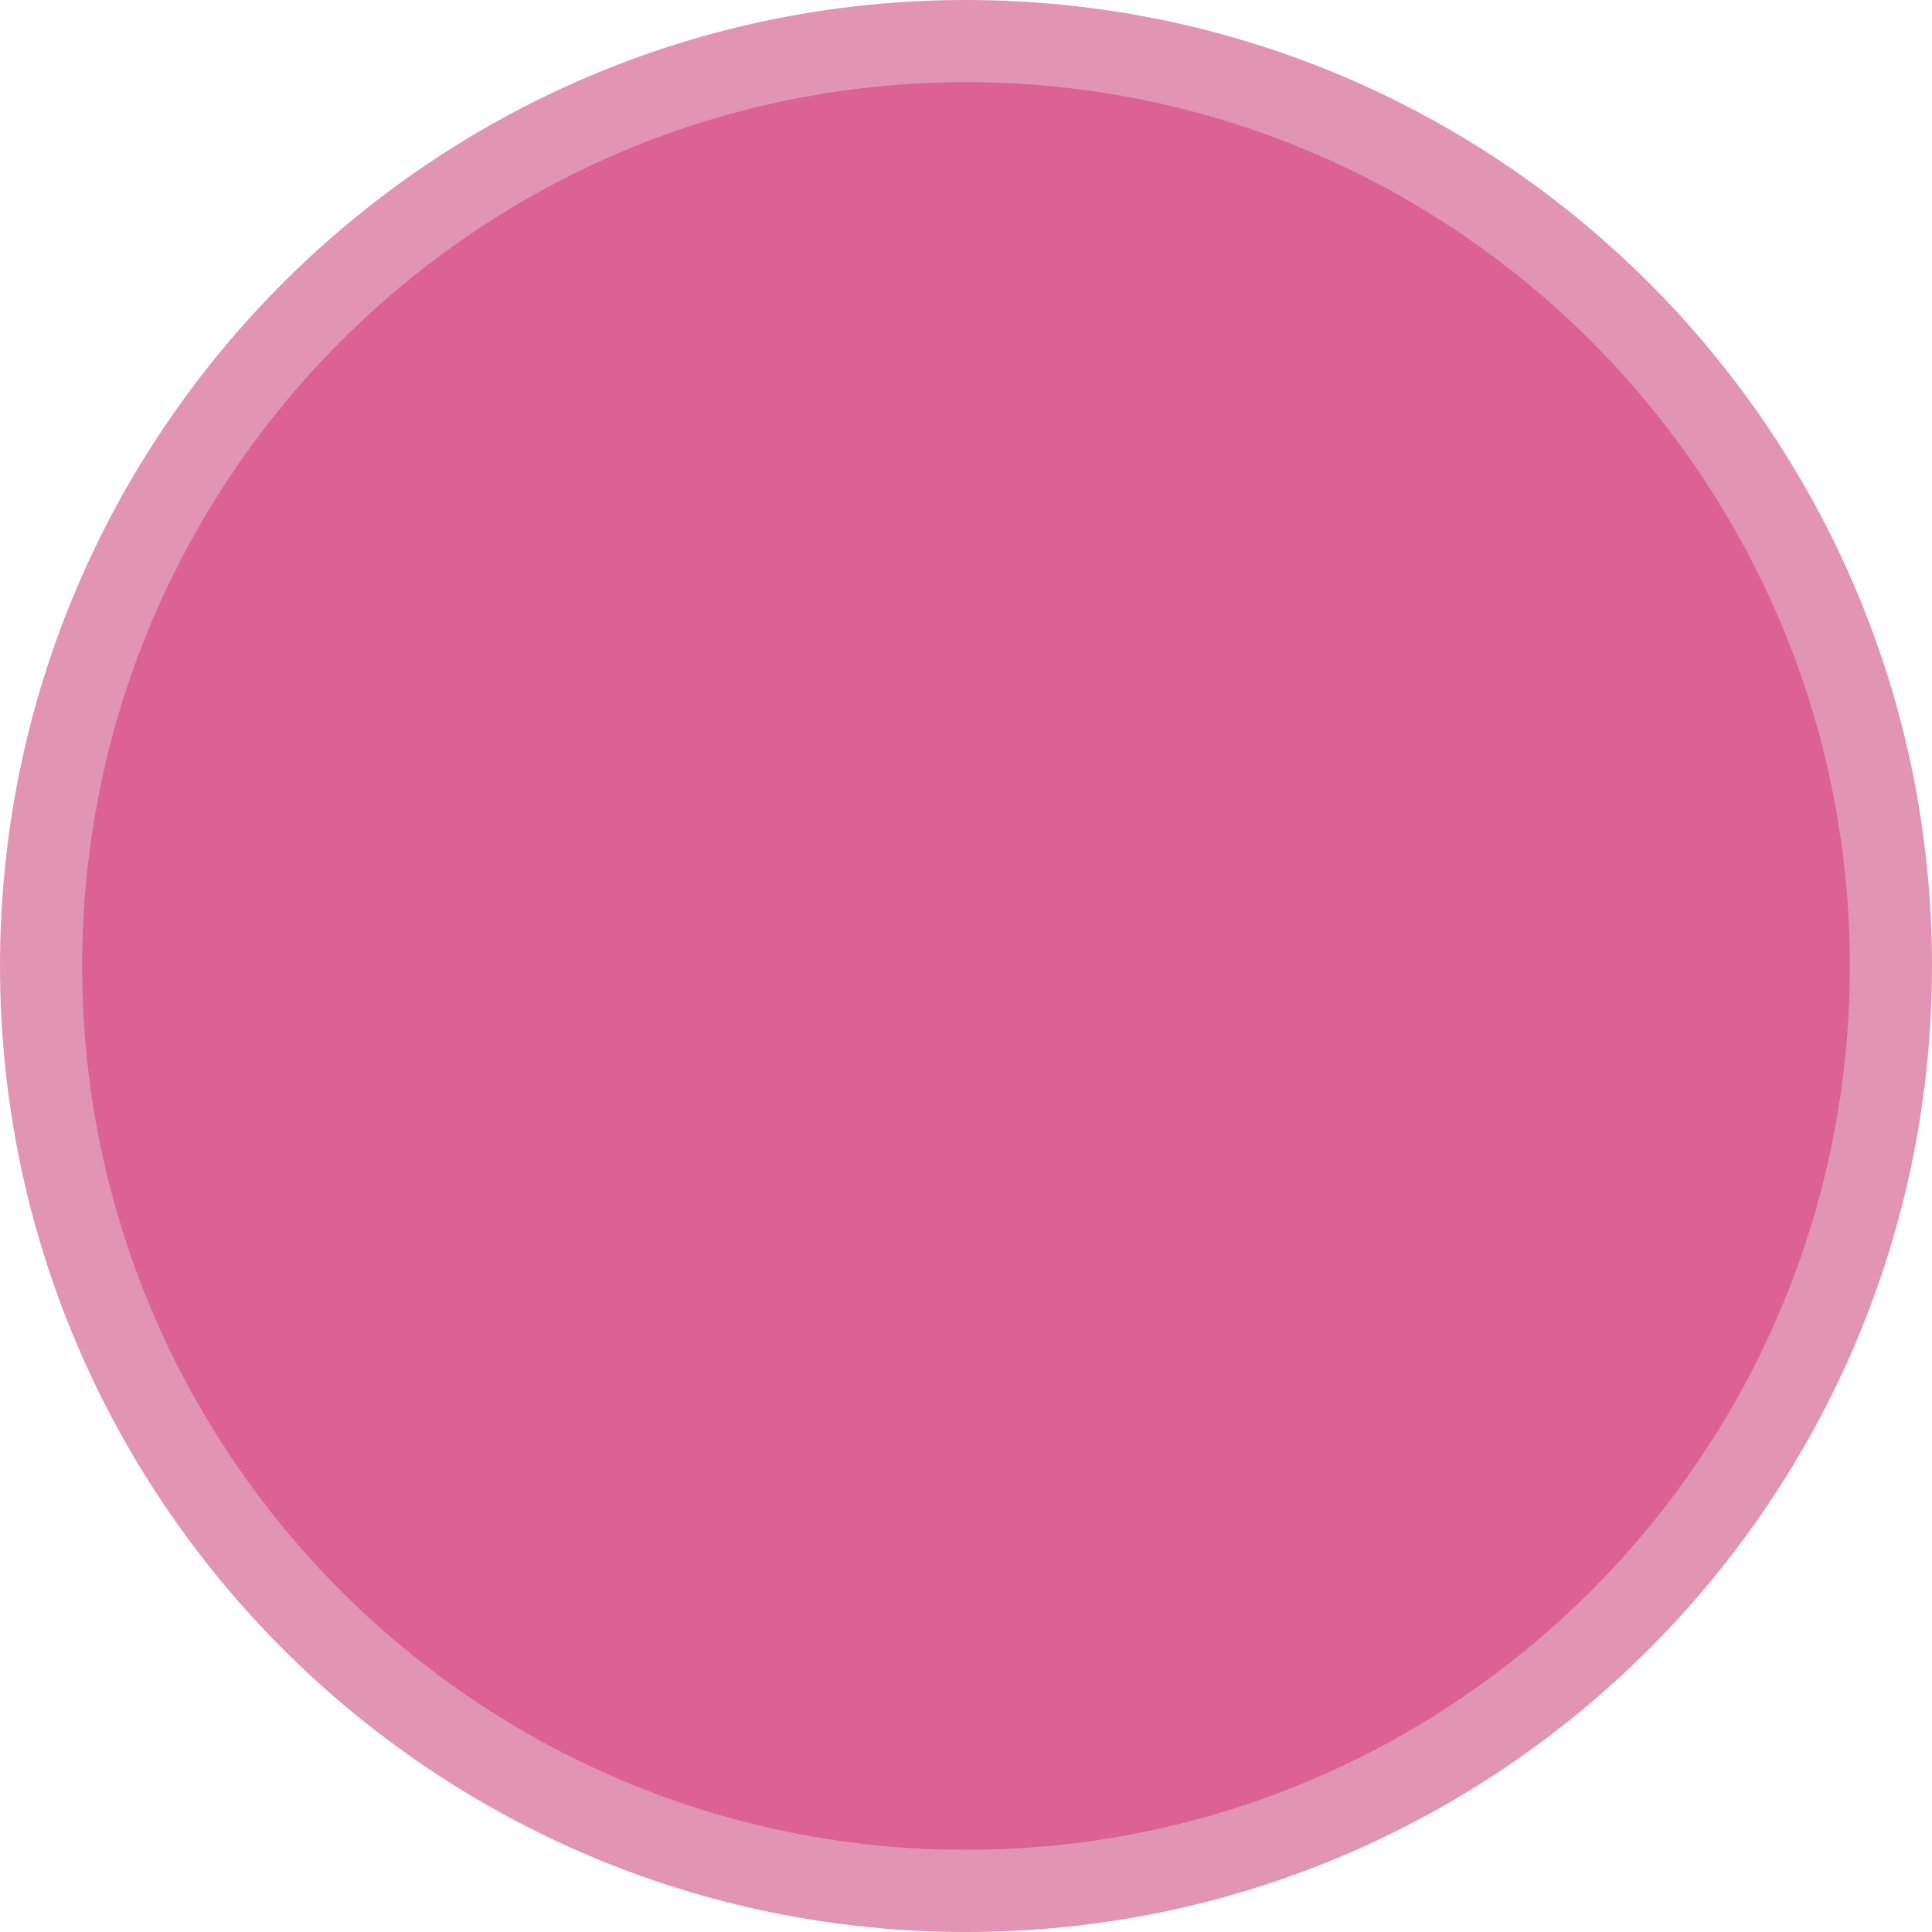
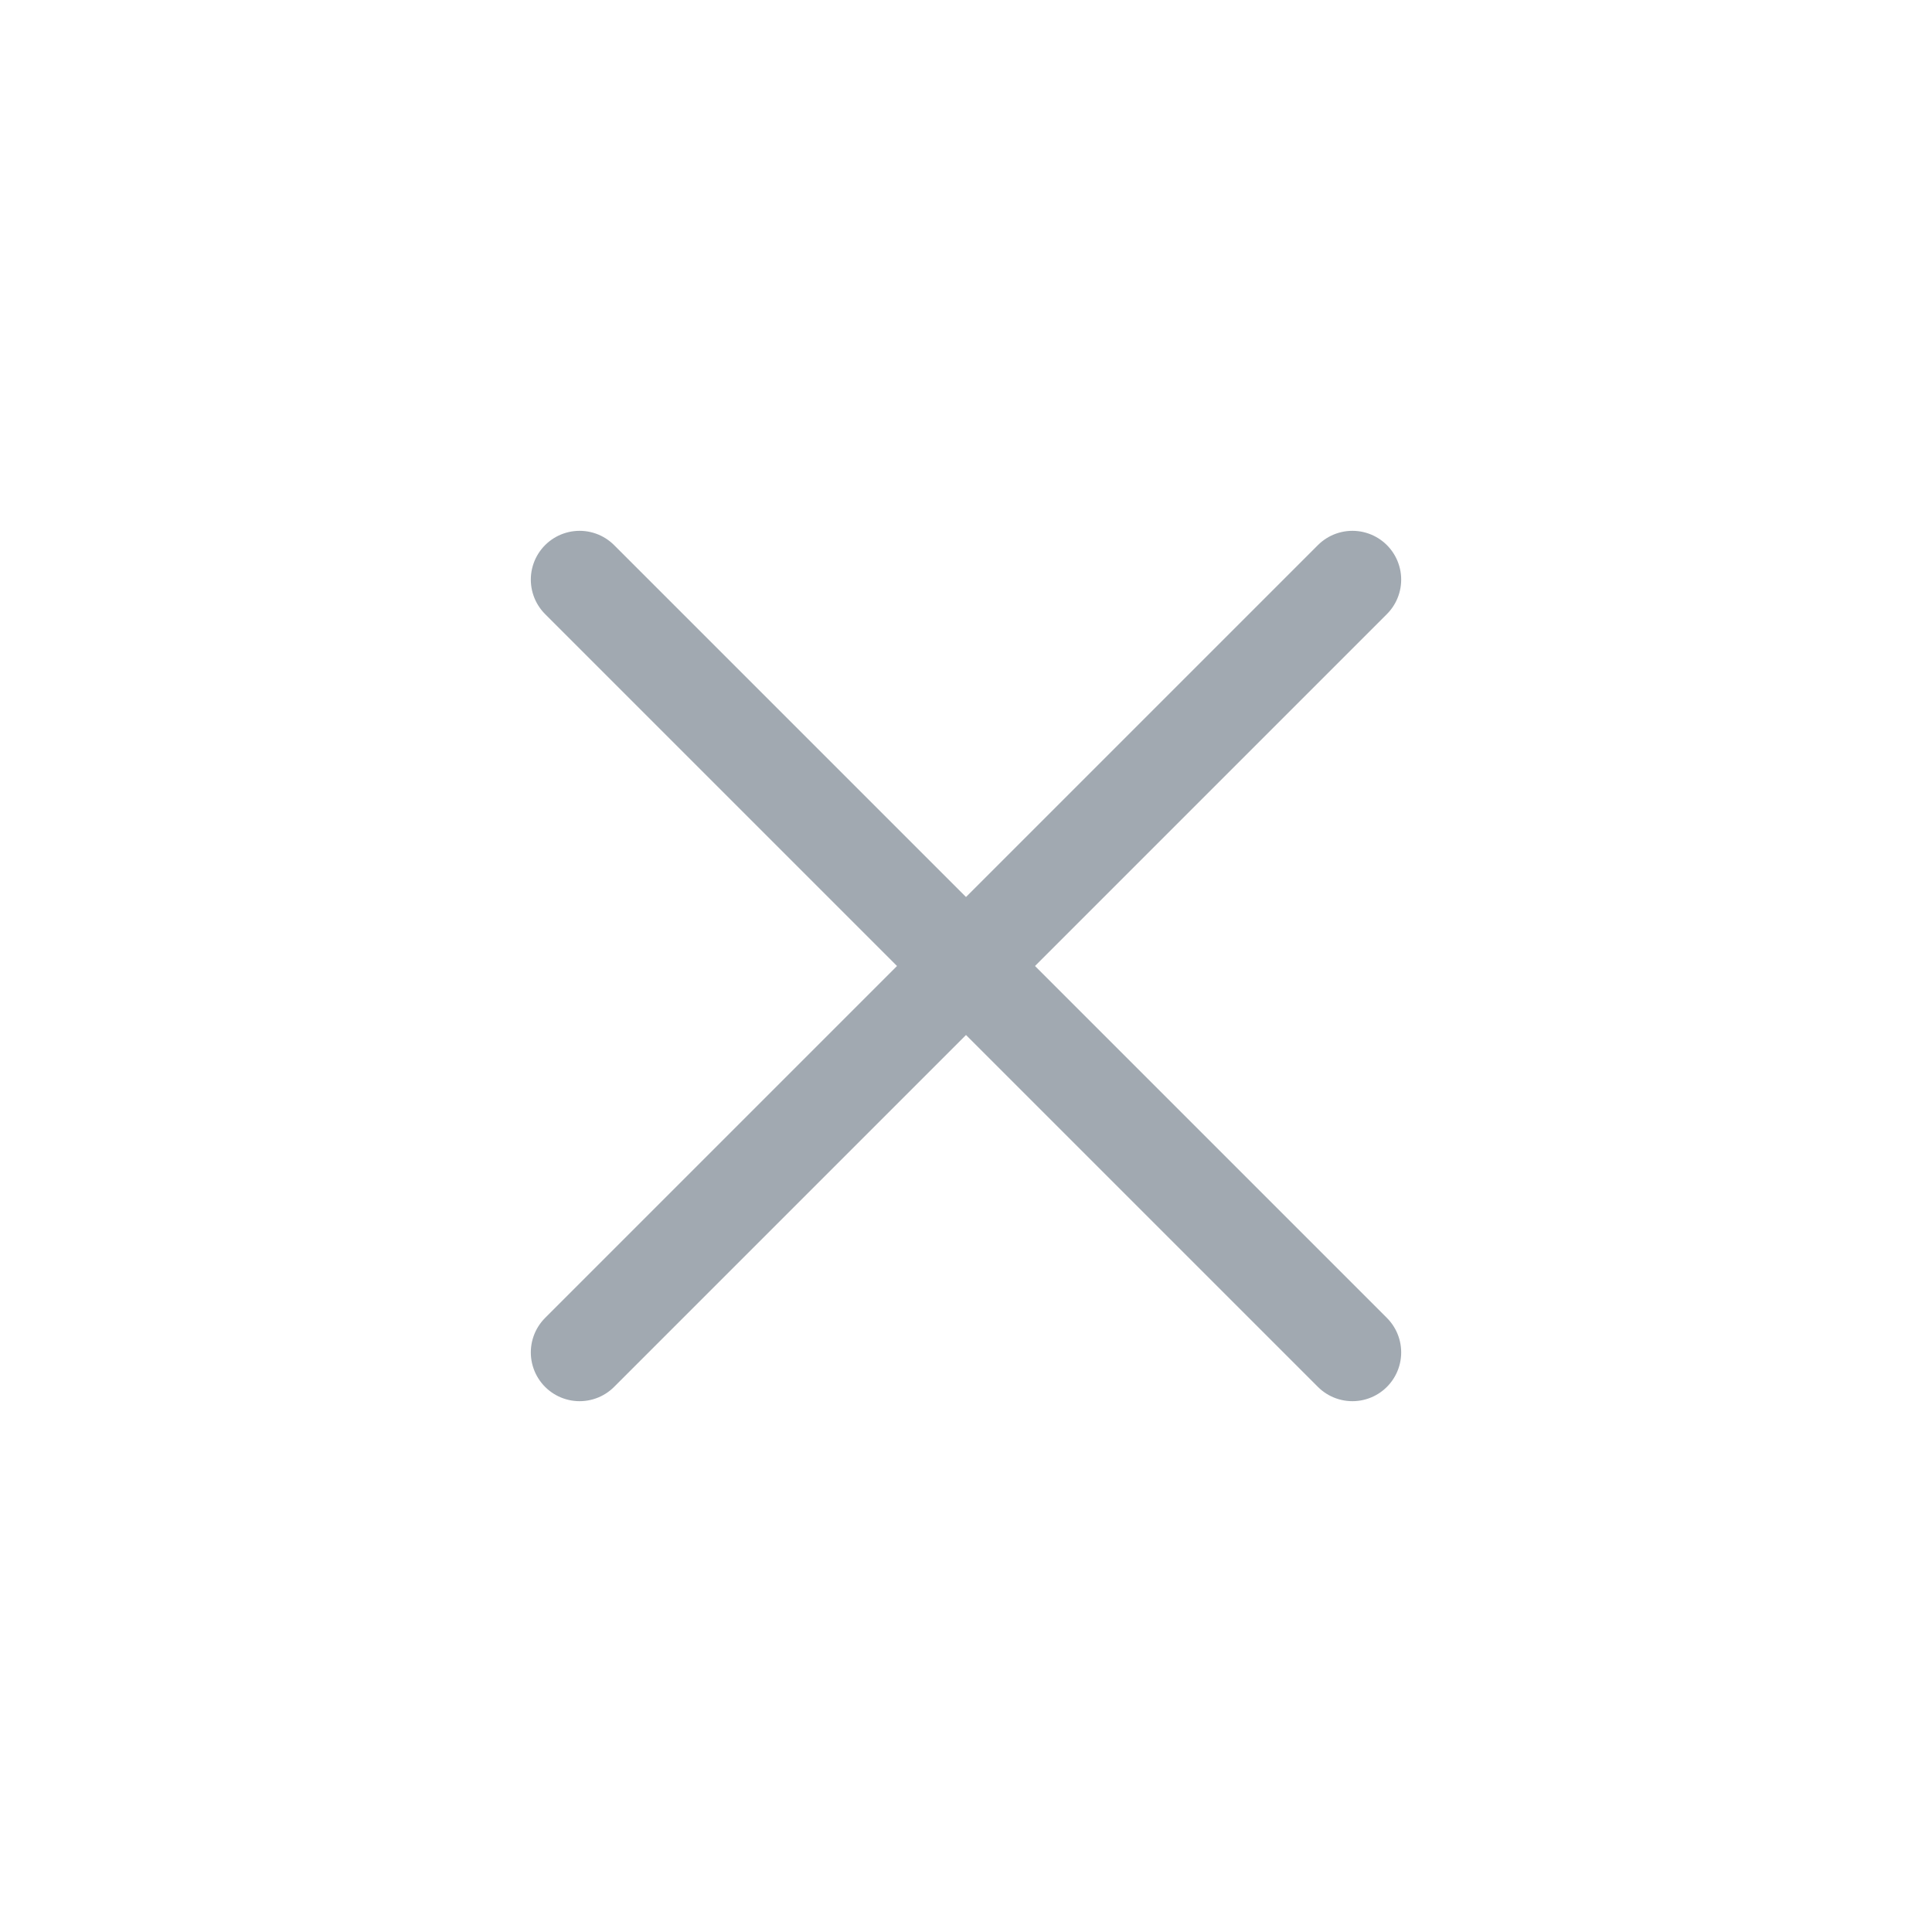
<svg xmlns="http://www.w3.org/2000/svg" viewBox="0 0 50 50" version="1.2" baseProfile="tiny">
  <defs>
</defs>
  <g fill="none" stroke="black" stroke-width="1" fill-rule="evenodd" stroke-linecap="square" stroke-linejoin="bevel">
-     <g fill="#c42b68" fill-opacity="1" stroke="none" transform="matrix(0.0548336,0,0,-0.0548338,-0.161987,50.2673)" font-family="Inter" font-size="10" font-weight="400" font-style="normal" opacity="0.5">
-       <path vector-effect="none" fill-rule="evenodd" d="M458.879,4.875 C710.679,4.875 914.804,208.996 914.804,460.8 C914.804,712.596 710.679,916.721 458.879,916.721 C207.079,916.721 2.954,712.596 2.954,460.8 C2.954,208.996 207.079,4.875 458.879,4.875 " />
-     </g>
-     <g fill="#d52f71" fill-opacity="1" stroke="none" transform="matrix(0.0548336,0,0,-0.0548338,-0.161987,50.2673)" font-family="Inter" font-size="10" font-weight="400" font-style="normal" opacity="0.5">
-       <path vector-effect="none" fill-rule="evenodd" d="M458.879,43.65 C689.263,43.65 876.029,230.413 876.029,460.8 C876.029,691.179 689.263,877.946 458.879,877.946 C228.496,877.946 41.729,691.179 41.729,460.8 C41.729,230.413 228.496,43.65 458.879,43.65 " />
+     <g fill="none" stroke="#a1a9b1" stroke-opacity="1" stroke-width="1.01" stroke-linecap="round" stroke-linejoin="miter" stroke-miterlimit="2" transform="matrix(2.5,0,0,2.5,2.5,2.5)" font-family="Inter" font-size="10" font-weight="400" font-style="normal">
+       <polyline fill="none" vector-effect="none" points="5,5 13,13 " />
+       <polyline fill="none" vector-effect="none" points="13,5 5,13 " />
    </g>
    <g fill="none" stroke="#000000" stroke-opacity="1" stroke-width="1" stroke-linecap="square" stroke-linejoin="bevel" transform="matrix(1,0,0,1,0,0)" font-family="Inter" font-size="10" font-weight="400" font-style="normal">
</g>
  </g>
</svg>
